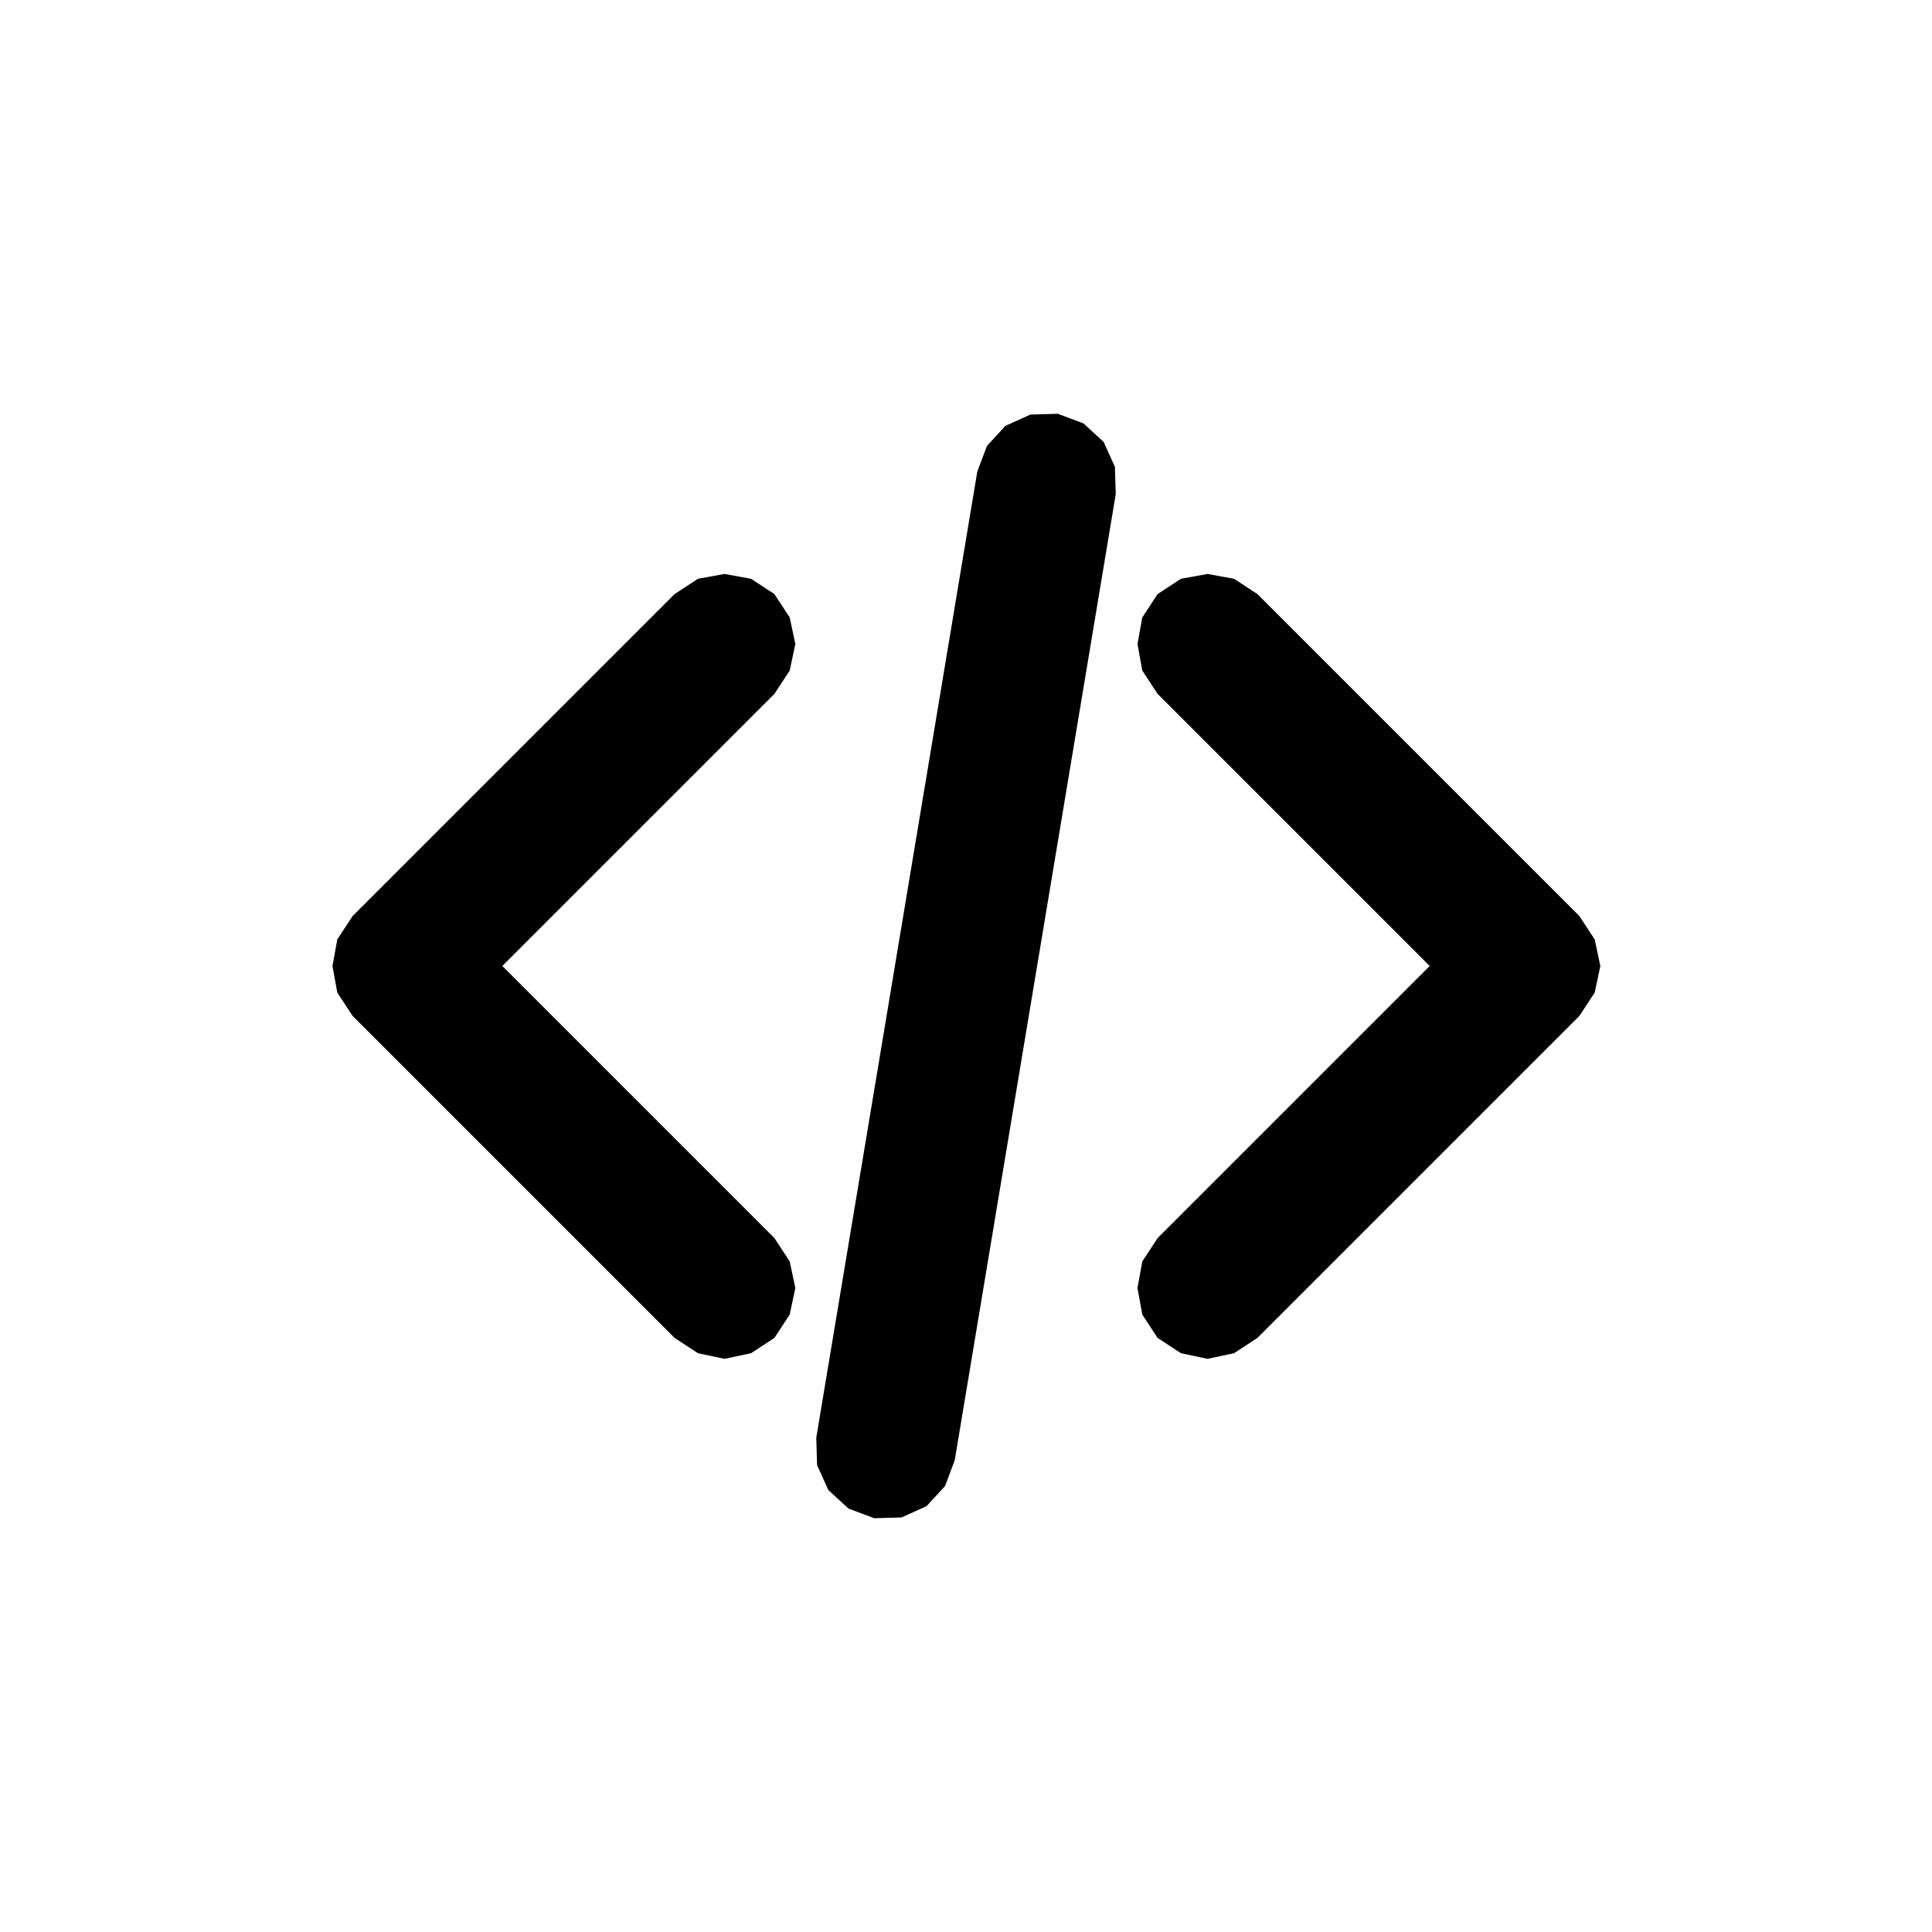
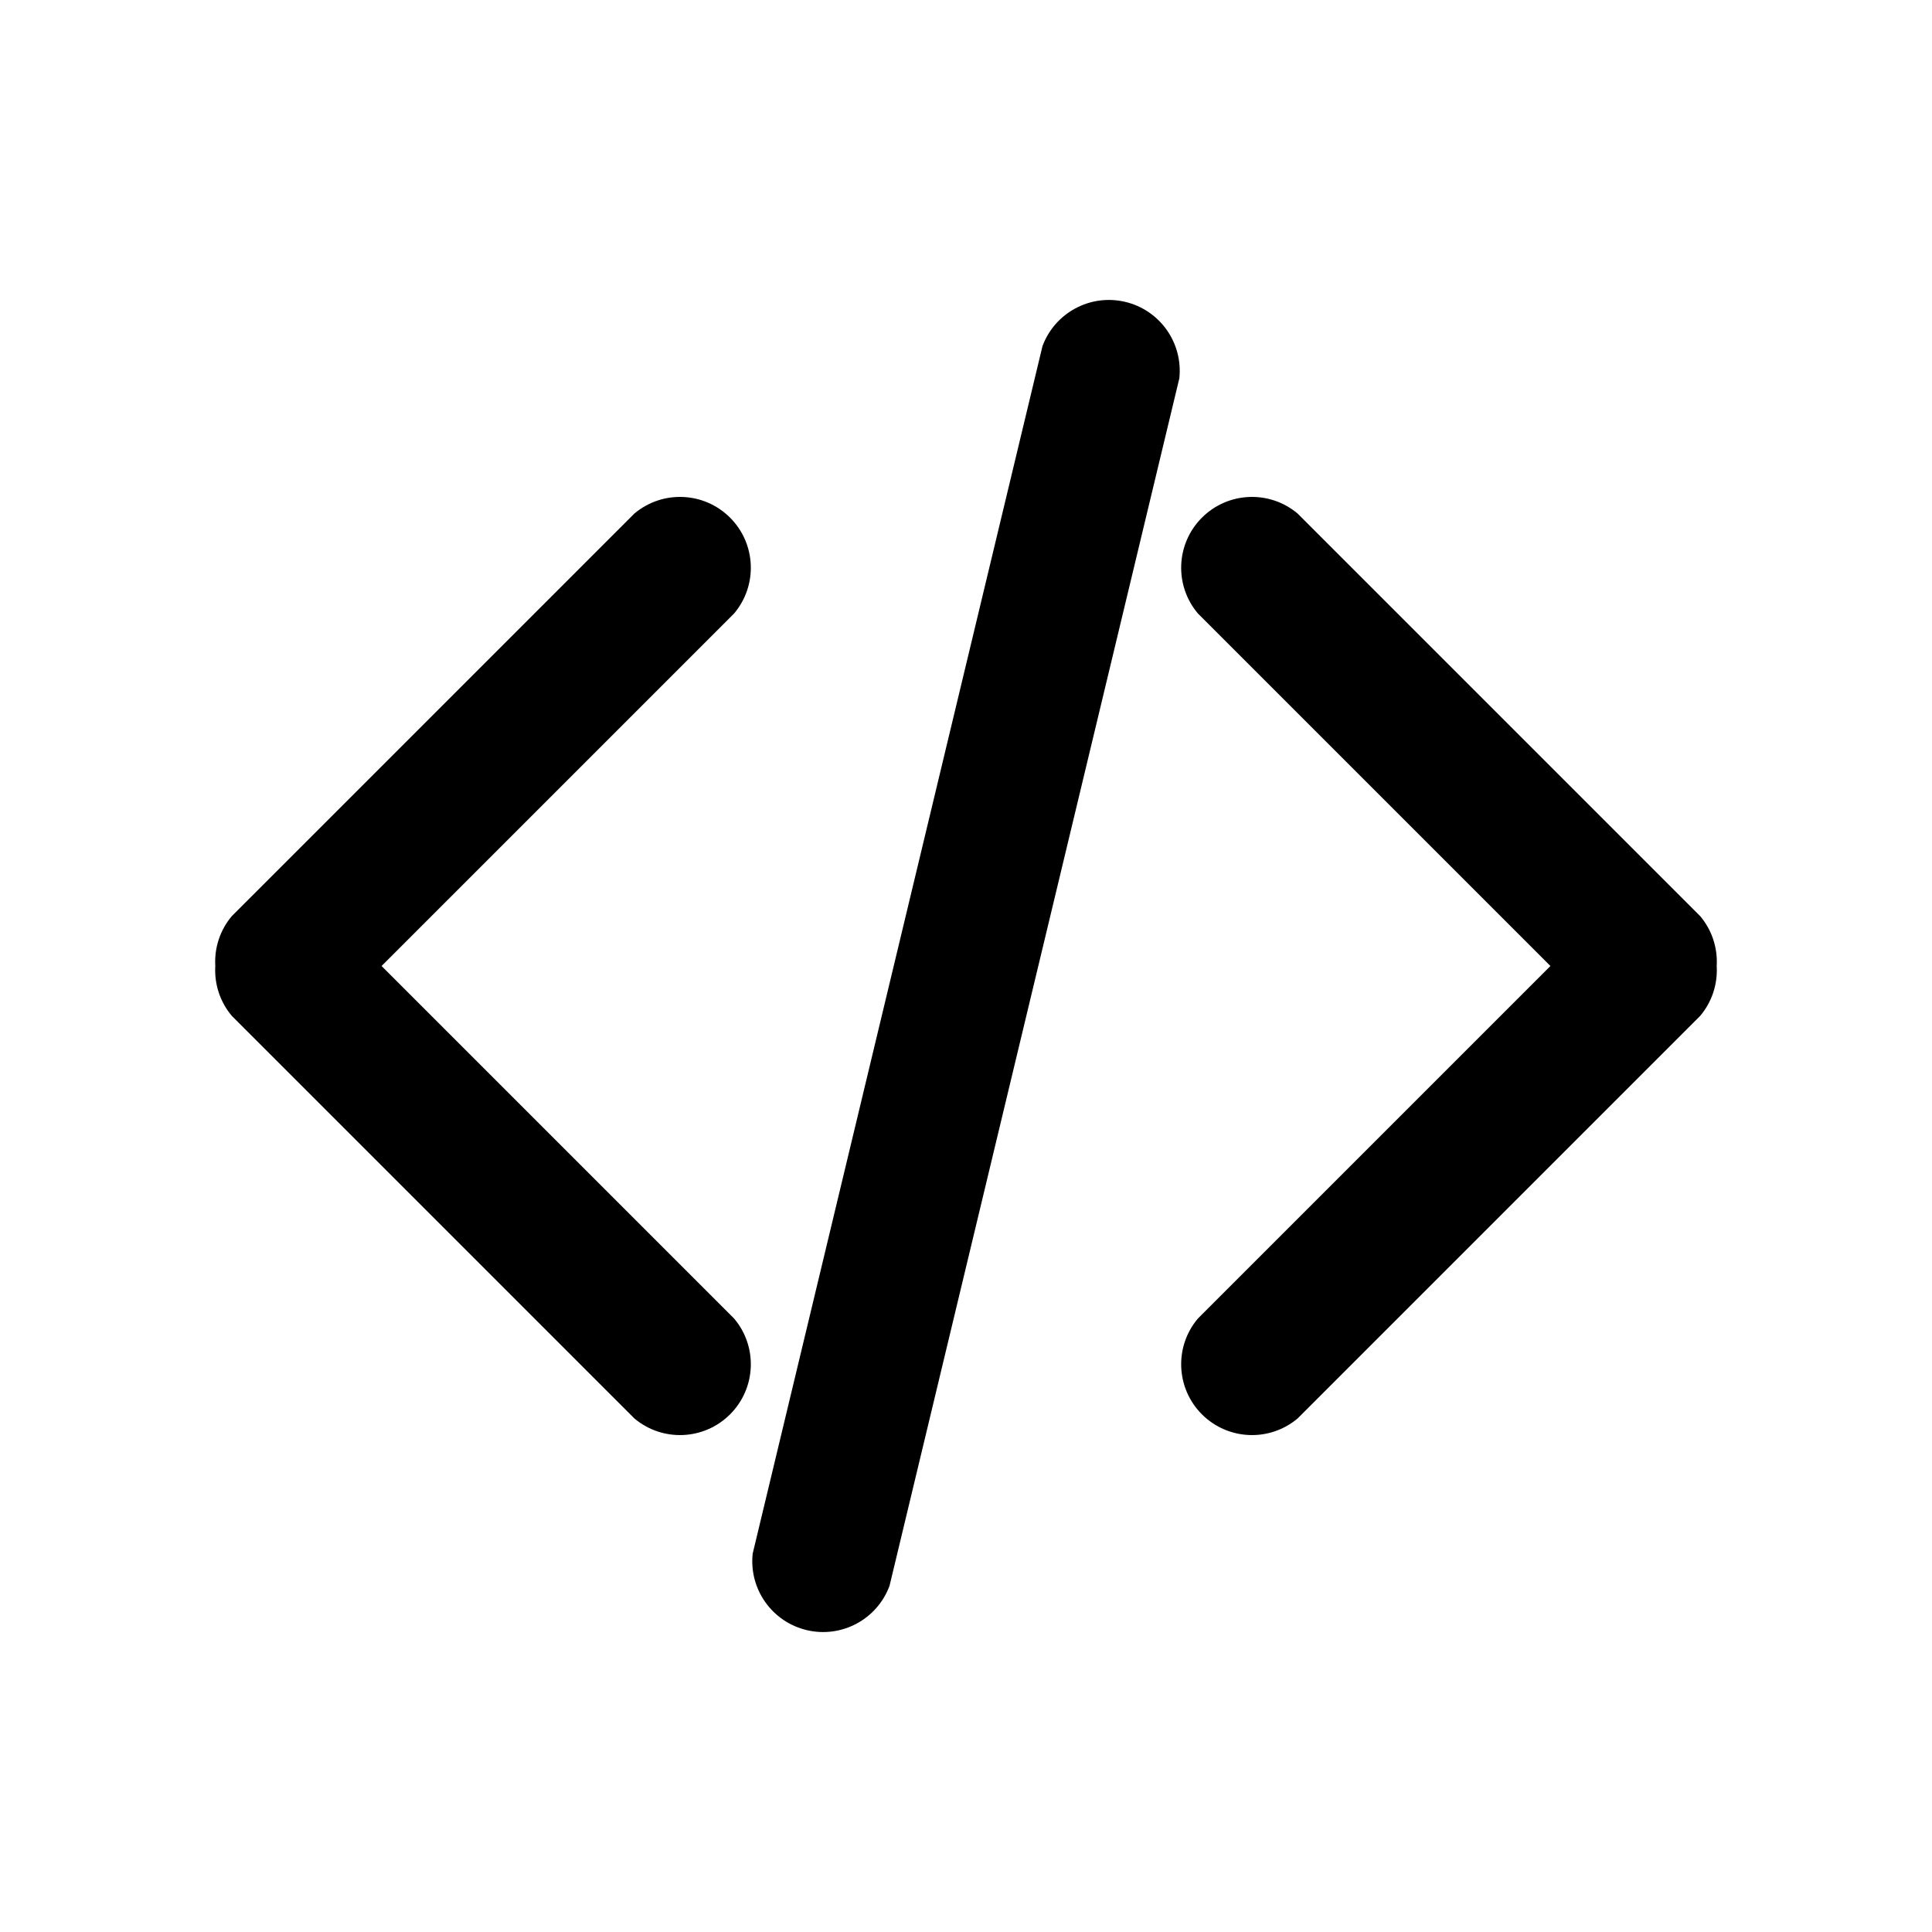
<svg xmlns="http://www.w3.org/2000/svg" width="24" height="24" viewBox="0 0 24 24" fill="currentColor">
-   <path d="M8.67,7.19 L9,7.13 L9.33,7.19 L9.62,7.38 L9.81,7.67 L9.88,8 L9.81,8.33 L9.62,8.62 L5.62,12.62 L5.33,12.81 L5,12.88 L4.67,12.81 L4.38,12.62 L4.19,12.33 L4.13,12 L4.19,11.67 L4.38,11.38 L8.38,7.38 Z M4.19,12.33 L4.13,12 L4.19,11.67 L4.38,11.38 L4.67,11.19 L5,11.13 L5.33,11.19 L5.62,11.38 L9.62,15.38 L9.81,15.67 L9.88,16 L9.81,16.33 L9.62,16.62 L9.33,16.81 L9,16.88 L8.67,16.81 L8.38,16.62 L4.38,12.62 Z M14.19,8.33 L14.13,8 L14.19,7.67 L14.38,7.38 L14.67,7.19 L15,7.13 L15.33,7.19 L15.62,7.38 L19.62,11.38 L19.81,11.67 L19.88,12 L19.81,12.33 L19.62,12.62 L19.33,12.81 L19,12.88 L18.67,12.81 L18.38,12.62 L14.38,8.62 Z M18.67,11.19 L19,11.13 L19.33,11.19 L19.62,11.38 L19.81,11.67 L19.88,12 L19.81,12.33 L19.62,12.62 L15.62,16.62 L15.33,16.81 L15,16.88 L14.67,16.81 L14.38,16.62 L14.19,16.33 L14.13,16 L14.19,15.67 L14.38,15.38 L18.38,11.38 Z M12.26,5.54 L12.49,5.29 L12.8,5.15 L13.14,5.14 L13.46,5.26 L13.71,5.49 L13.85,5.8 L13.86,6.14 L11.86,18.14 L11.74,18.46 L11.51,18.71 L11.2,18.85 L10.86,18.86 L10.54,18.74 L10.29,18.51 L10.15,18.2 L10.14,17.86 L12.14,5.86 Z" />
+   <path d="M7.88,6.38L2.88,11.38A0.88,0.88 0 0 0 4.12,12.62L9.12,7.62A0.88,0.88 0 0 0 7.88,6.38ZM2.88,12.62L7.88,17.62A0.88,0.88 0 0 0 9.12,16.38L4.12,11.38A0.88,0.88 0 0 0 2.88,12.62ZM14.88,7.62L19.88,12.62A0.88,0.88 0 0 0 21.12,11.38L16.12,6.38A0.88,0.88 0 0 0 14.88,7.62ZM19.88,11.38L14.88,16.38A0.88,0.88 0 0 0 16.12,17.62L21.12,12.62A0.88,0.88 0 0 0 19.88,11.38ZM12.95,4.3L9.35,19.3A0.88,0.88 0 0 0 11.05,19.7L14.65,4.7A0.88,0.88 0 0 0 12.95,4.3Z" />
</svg>
